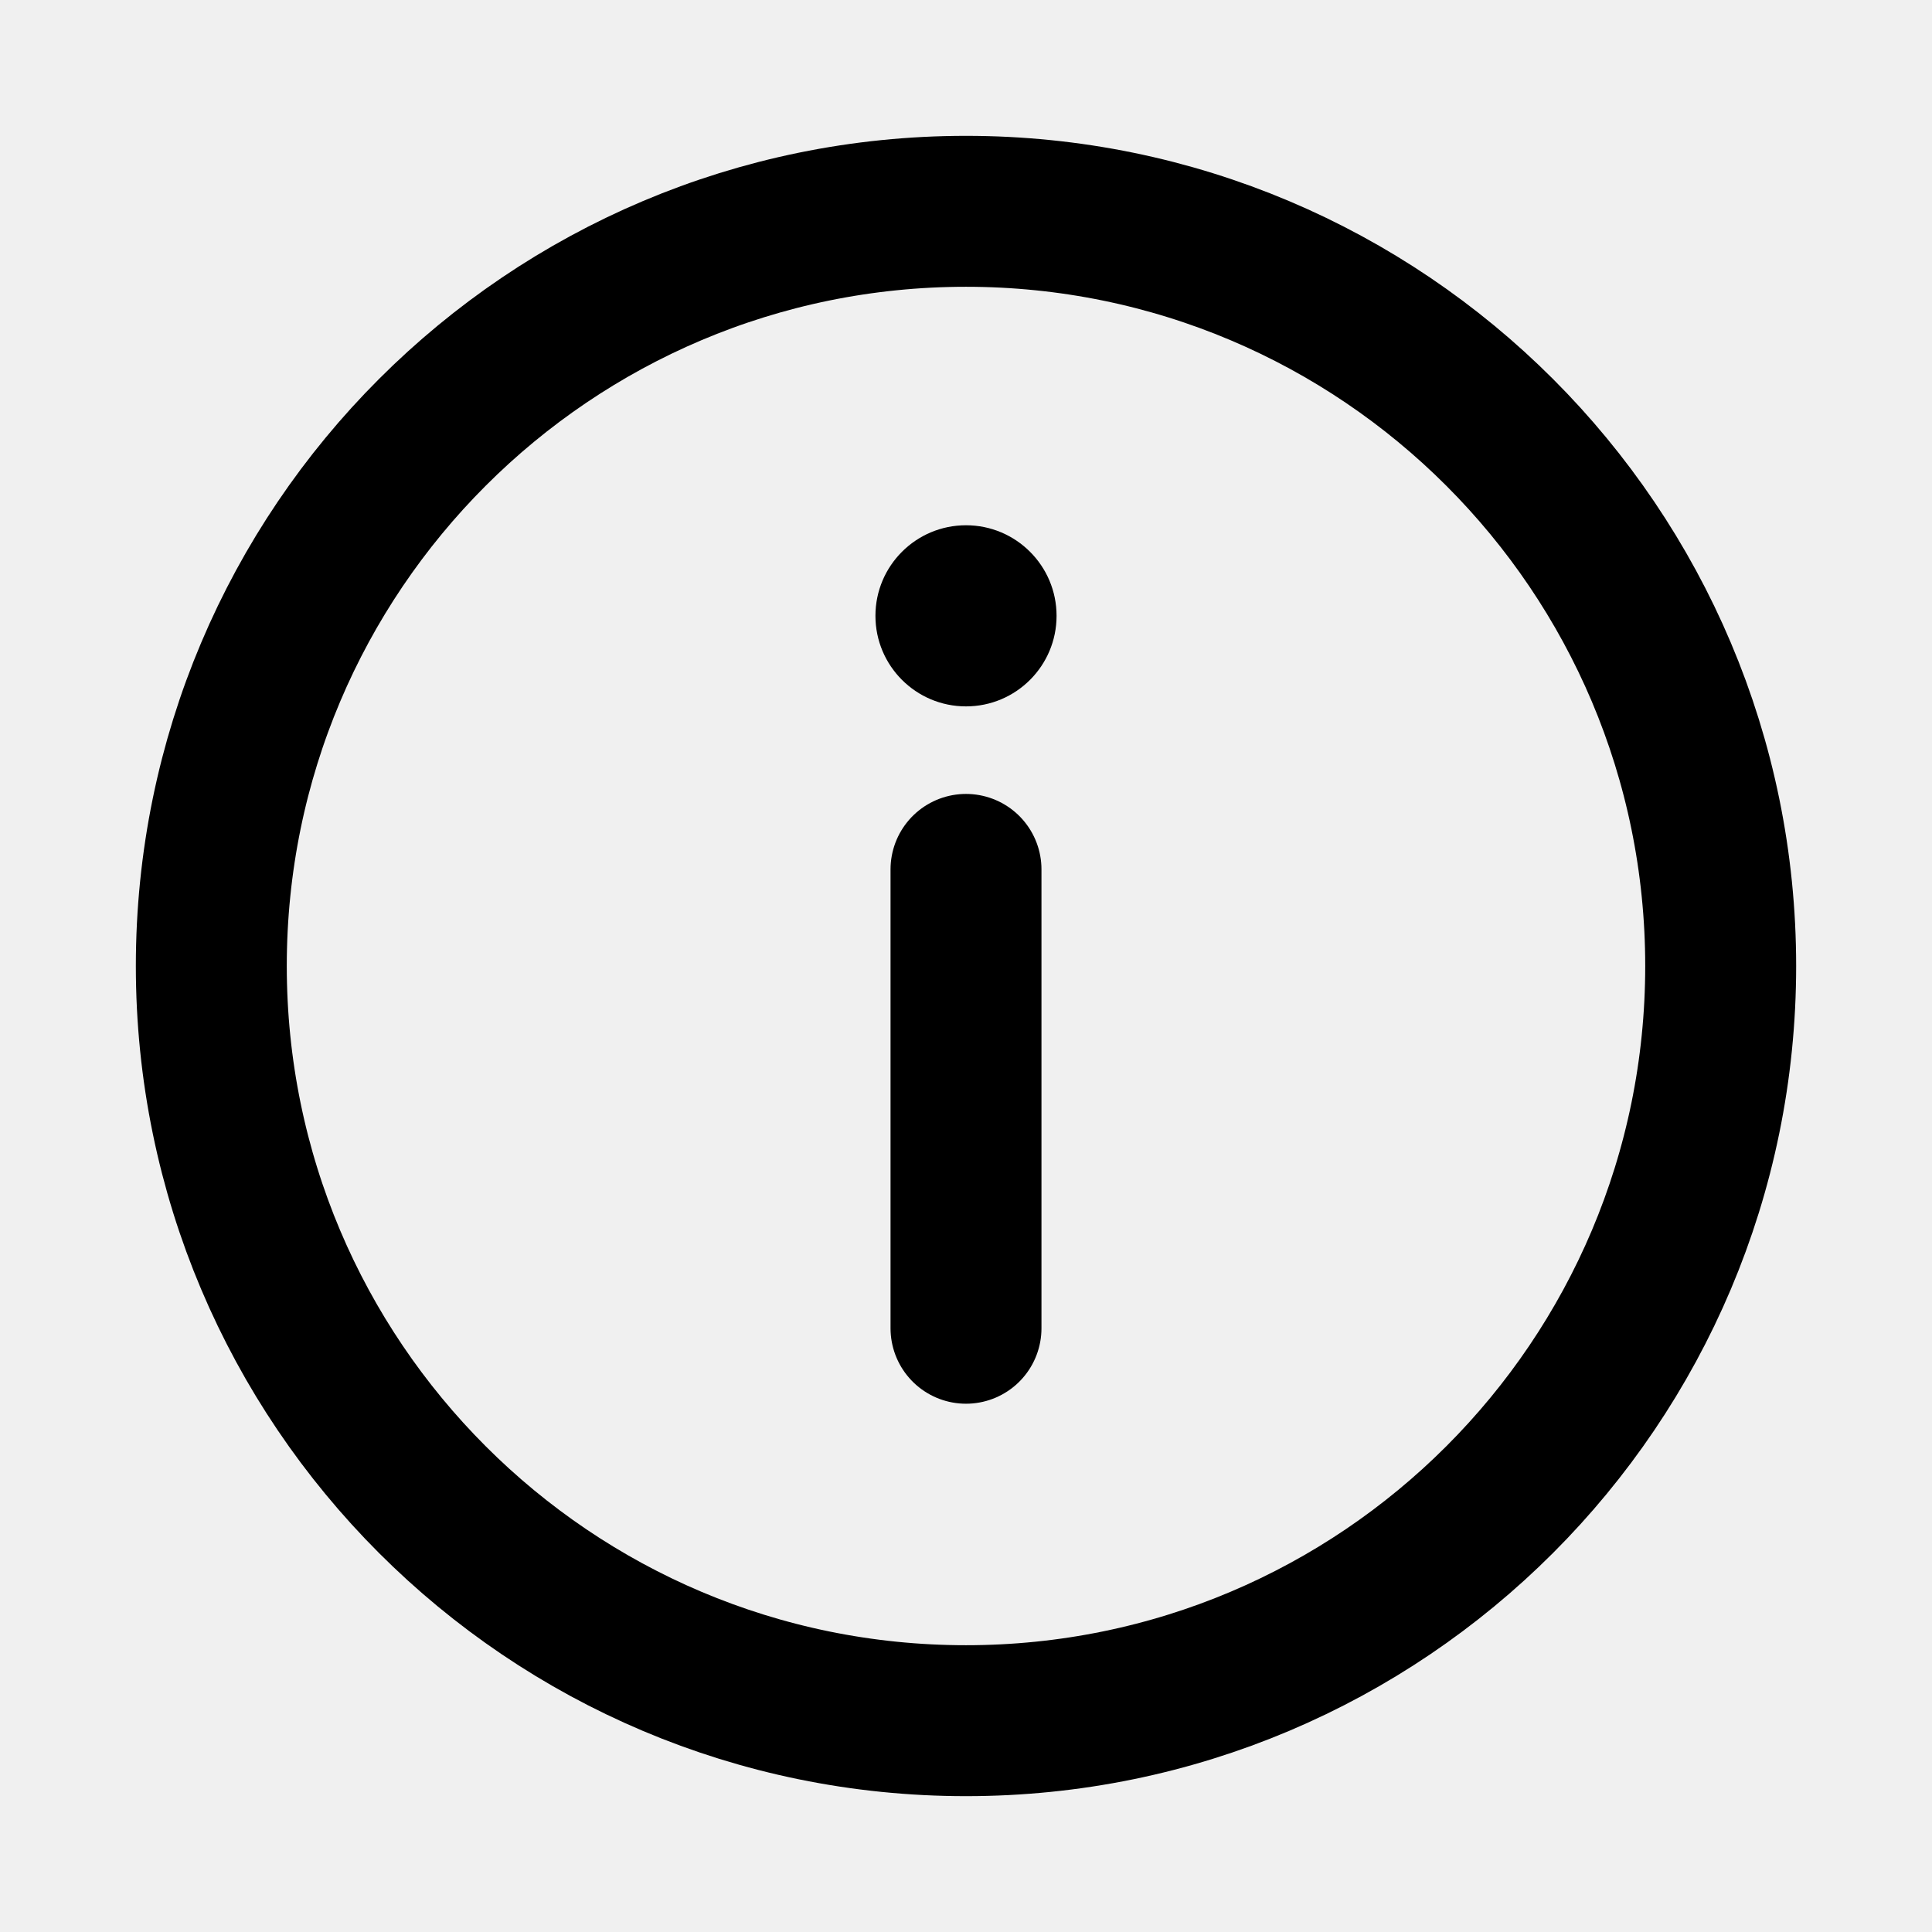
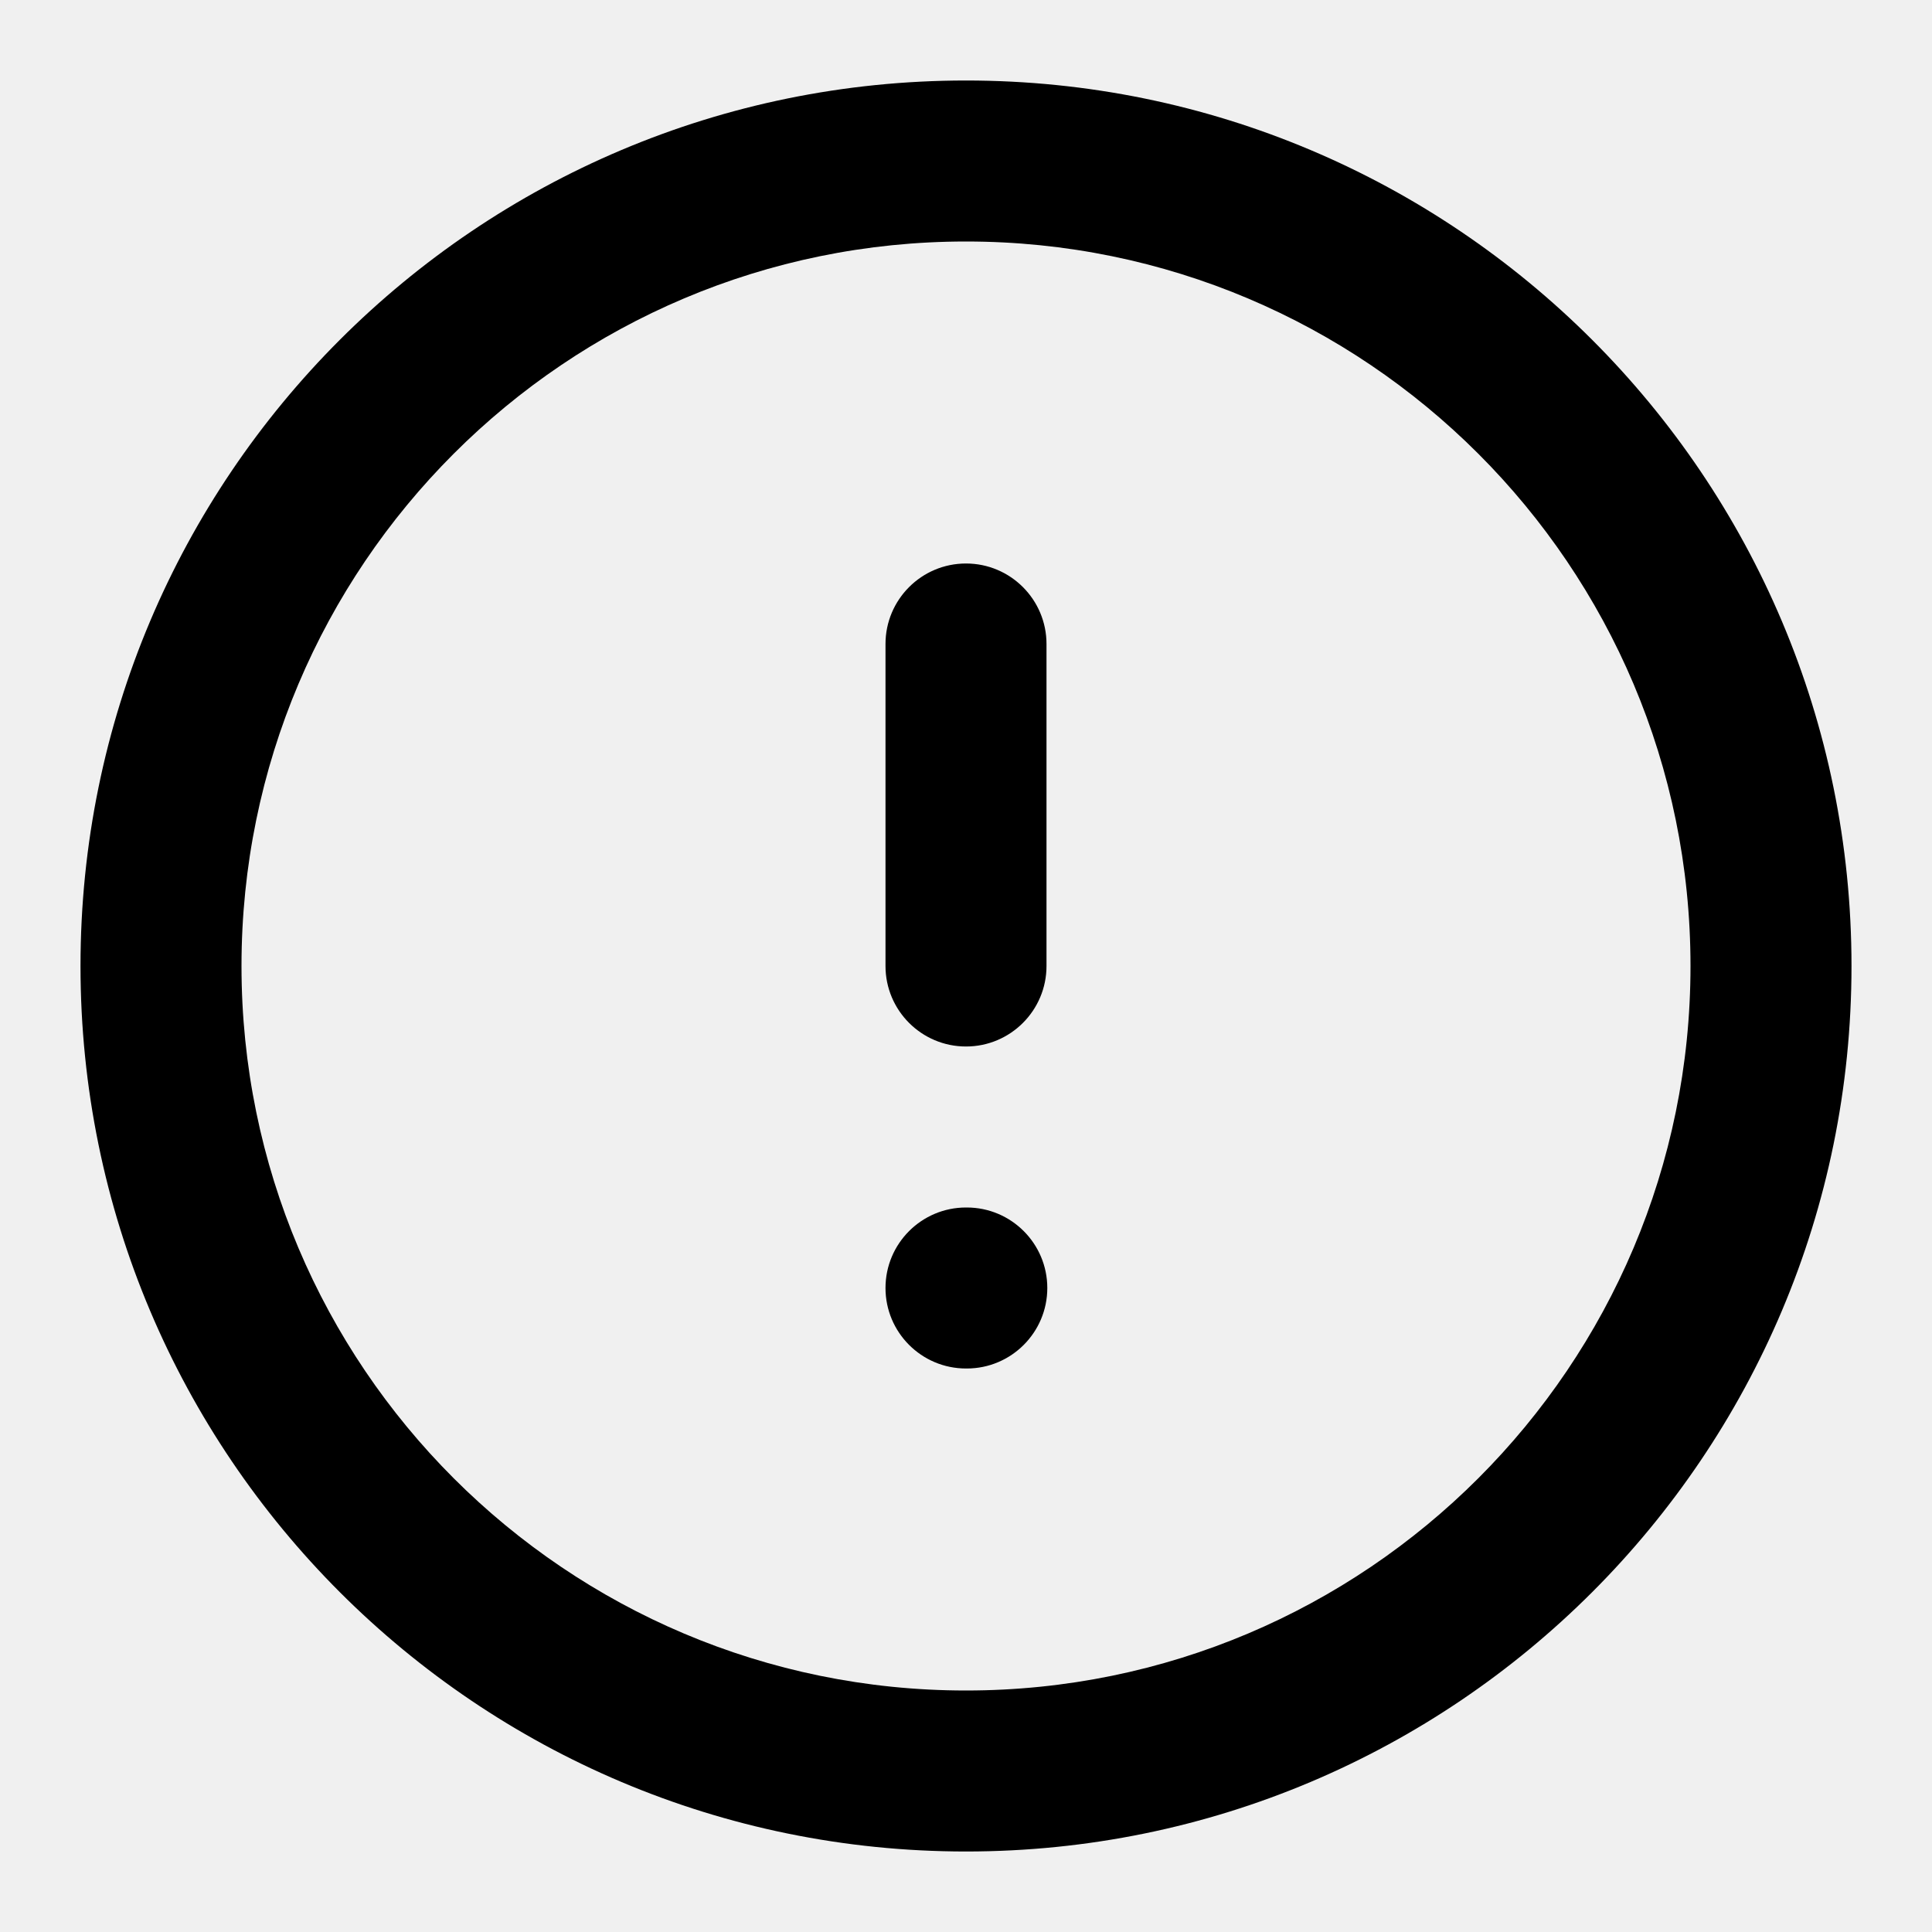
- <svg xmlns="http://www.w3.org/2000/svg" width="16" height="16" viewBox="0 0 16 16" fill="none">
-   <circle cx="8" cy="8" r="6.25" stroke="currentColor" stroke-width="1.25" />
-   <path d="M8 7.2V11" stroke="currentColor" stroke-width="1.25" stroke-linecap="round" />
-   <circle cx="8" cy="5.1" r="0.75" fill="currentColor" />
+ <svg xmlns="http://www.w3.org/2000/svg" width="12" height="12" viewBox="0 0 12 12" fill="none">
+   <g clip-path="url(#clip0_2037_3966)">
+     <path d="M10.5 6C10.5 3.515 8.485 1.5 6 1.5C3.515 1.5 1.5 3.515 1.5 6C1.5 8.485 3.515 10.5 6 10.5C8.485 10.5 10.5 8.485 10.5 6ZM6.005 7.5C6.281 7.5 6.505 7.724 6.505 8C6.505 8.276 6.281 8.5 6.005 8.5H6C5.724 8.5 5.5 8.276 5.5 8C5.5 7.724 5.724 7.5 6 7.5H6.005ZM5.5 6V4C5.5 3.724 5.724 3.5 6 3.5C6.276 3.5 6.5 3.724 6.5 4V6C6.5 6.276 6.276 6.5 6 6.5C5.724 6.5 5.5 6.276 5.5 6ZM11.5 6C11.5 9.038 9.038 11.5 6 11.5C2.962 11.5 0.5 9.038 0.5 6C0.5 2.962 2.962 0.5 6 0.5C9.038 0.5 11.5 2.962 11.5 6Z" fill="currentColor" />
+   </g>
+   <defs>
+     <clipPath id="clip0_2037_3966">
+       <rect width="12" height="12" fill="white" />
+     </clipPath>
+   </defs>
</svg>
